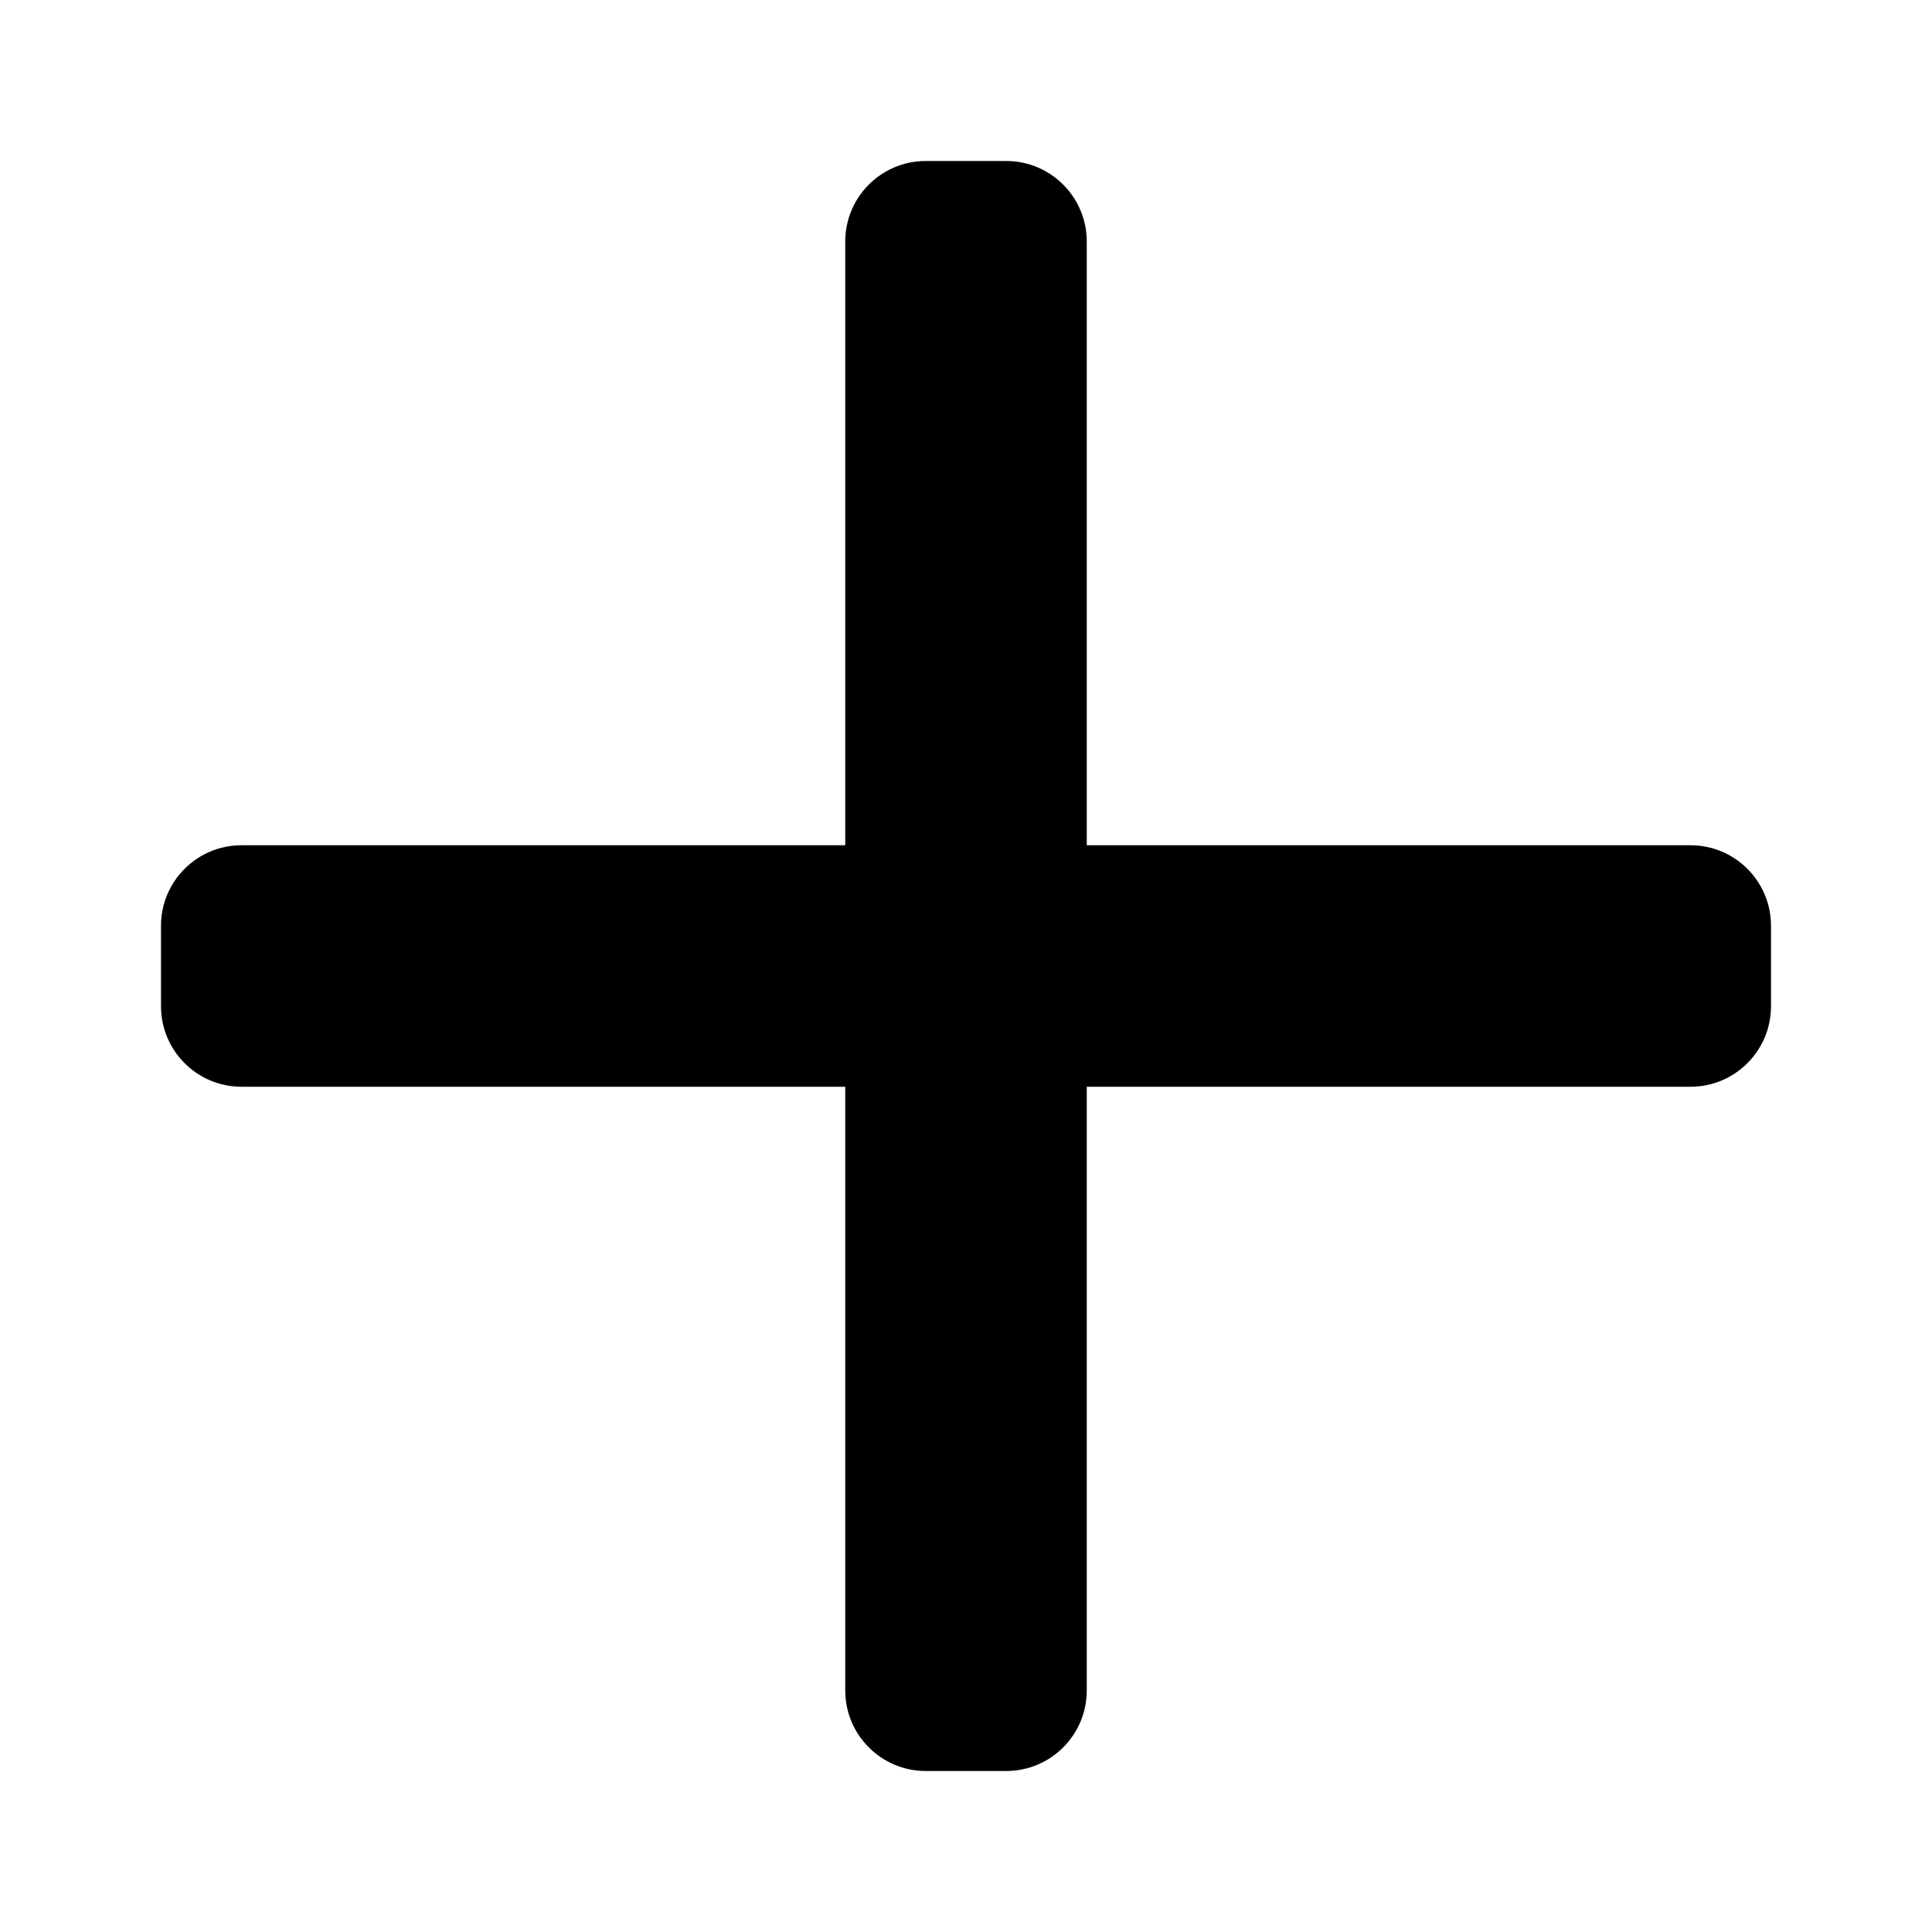
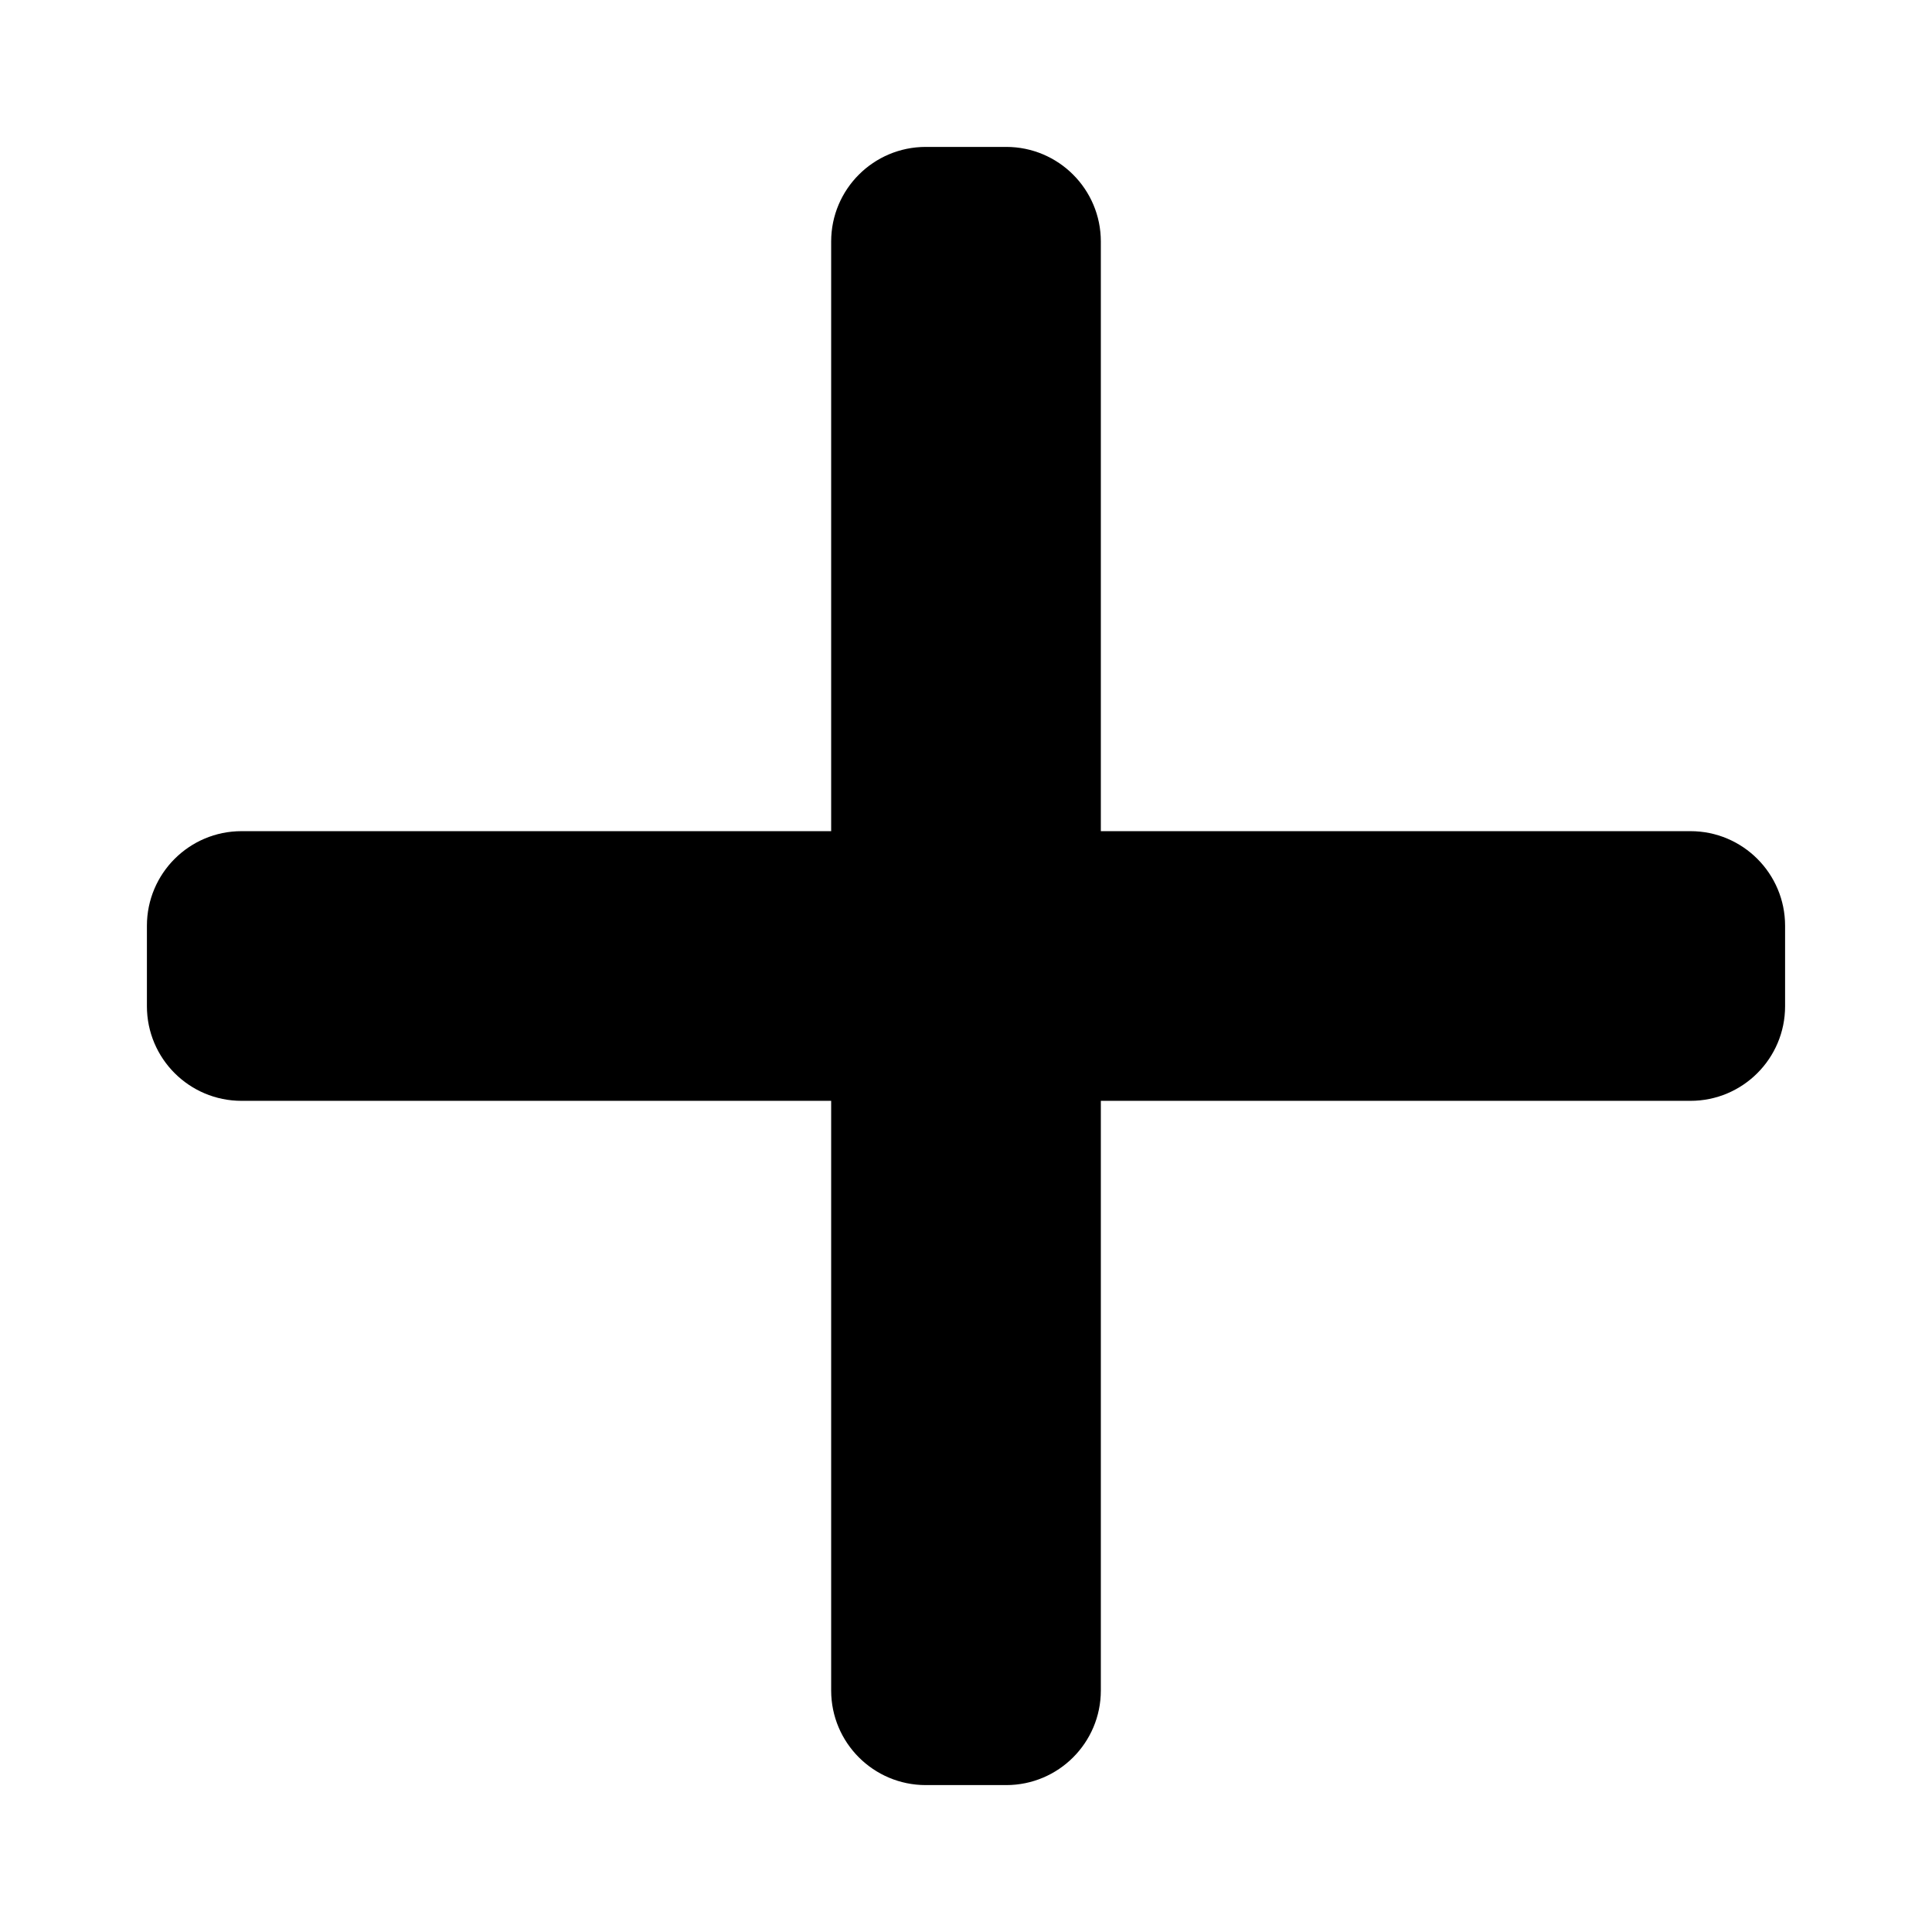
<svg xmlns="http://www.w3.org/2000/svg" width="800px" height="800px" viewBox="0 0 24 24" fill="none">
-   <path fill="#000000" d="M13.5 3C13.5 2.448 13.052 2 12.5 2H11.5C10.948 2 10.5 2.448 10.5 3V10.5H3C2.448 10.5 2 10.948 2 11.5V12.5C2 13.052 2.448 13.5 3 13.5H10.5V21C10.5 21.552 10.948 22 11.5 22H12.5C13.052 22 13.5 21.552 13.5 21V13.5H21C21.552 13.5 22 13.052 22 12.5V11.5C22 10.948 21.552 10.5 21 10.5H13.5V3Z" />
+   <path d="M13.5 3C13.5 2.448 13.052 2 12.5 2H11.5C10.948 2 10.5 2.448 10.5 3V10.5H3C2.448 10.5 2 10.948 2 11.5V12.5C2 13.052 2.448 13.5 3 13.5H10.5V21C10.5 21.552 10.948 22 11.5 22H12.5C13.052 22 13.5 21.552 13.5 21V13.5H21C21.552 13.5 22 13.052 22 12.5V11.5C22 10.948 21.552 10.5 21 10.5H13.5V3Z" fill="#000000" stroke="#000000" stroke-width="0.35" />
</svg>
